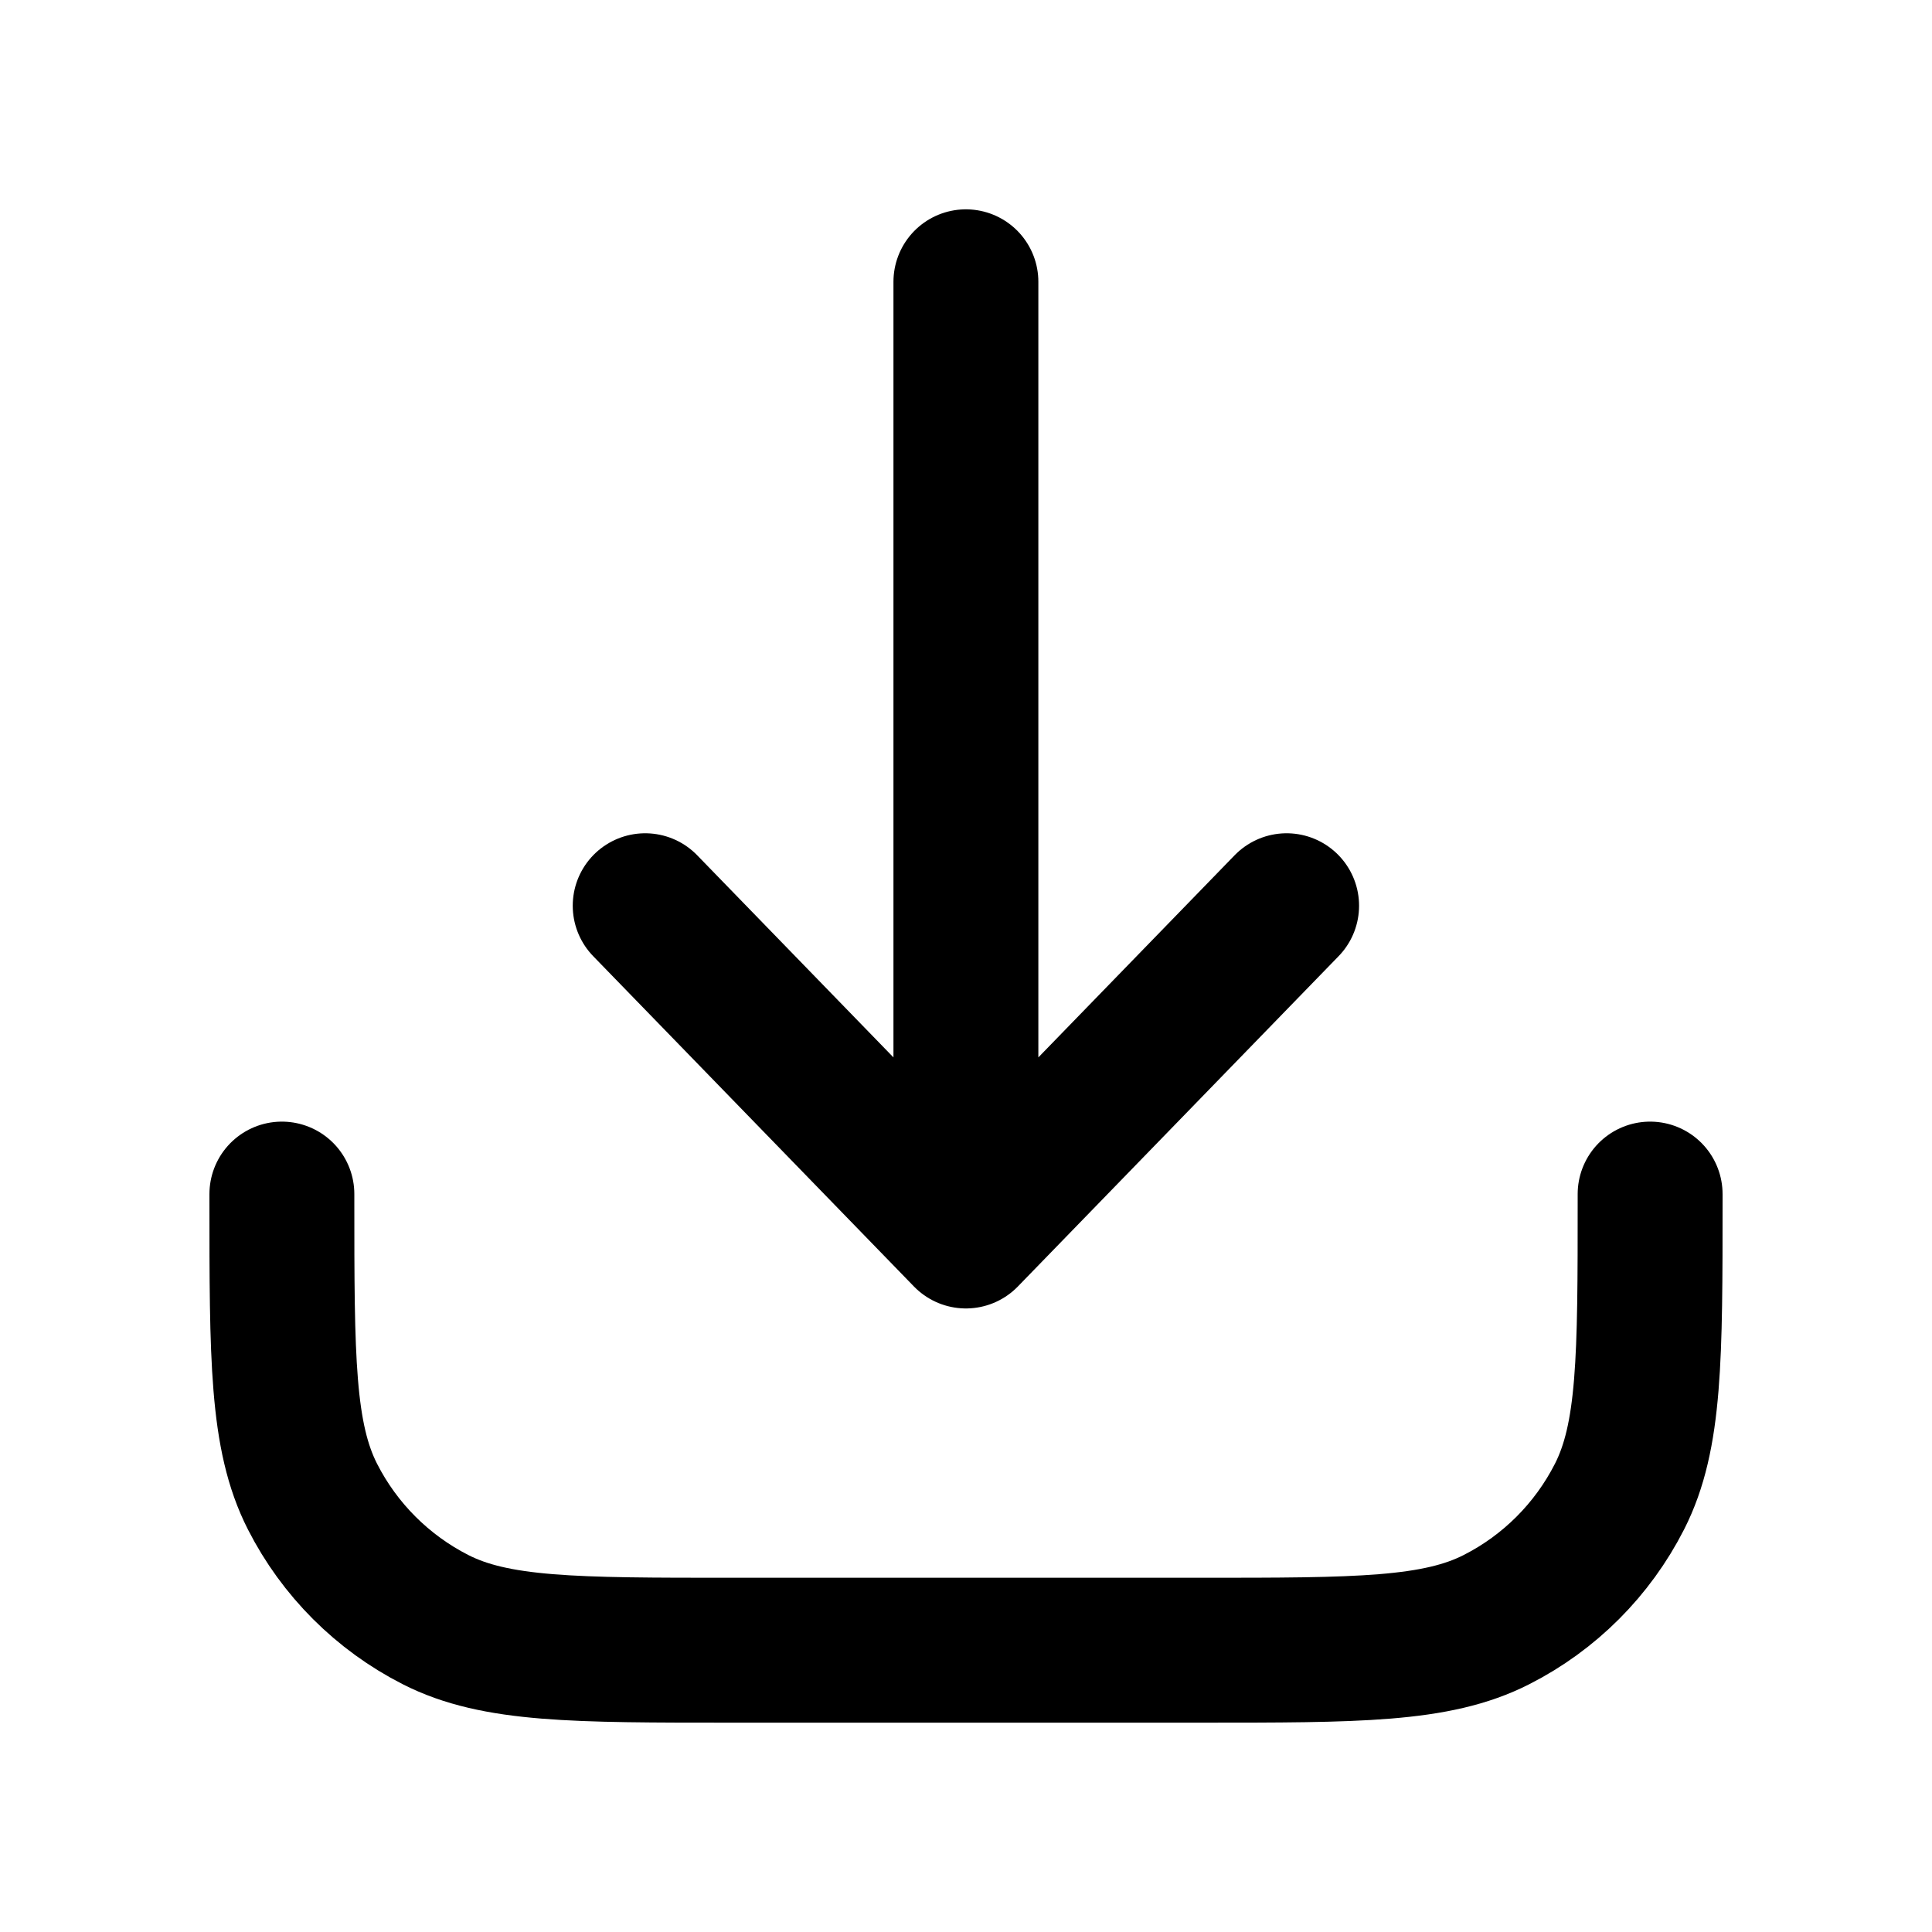
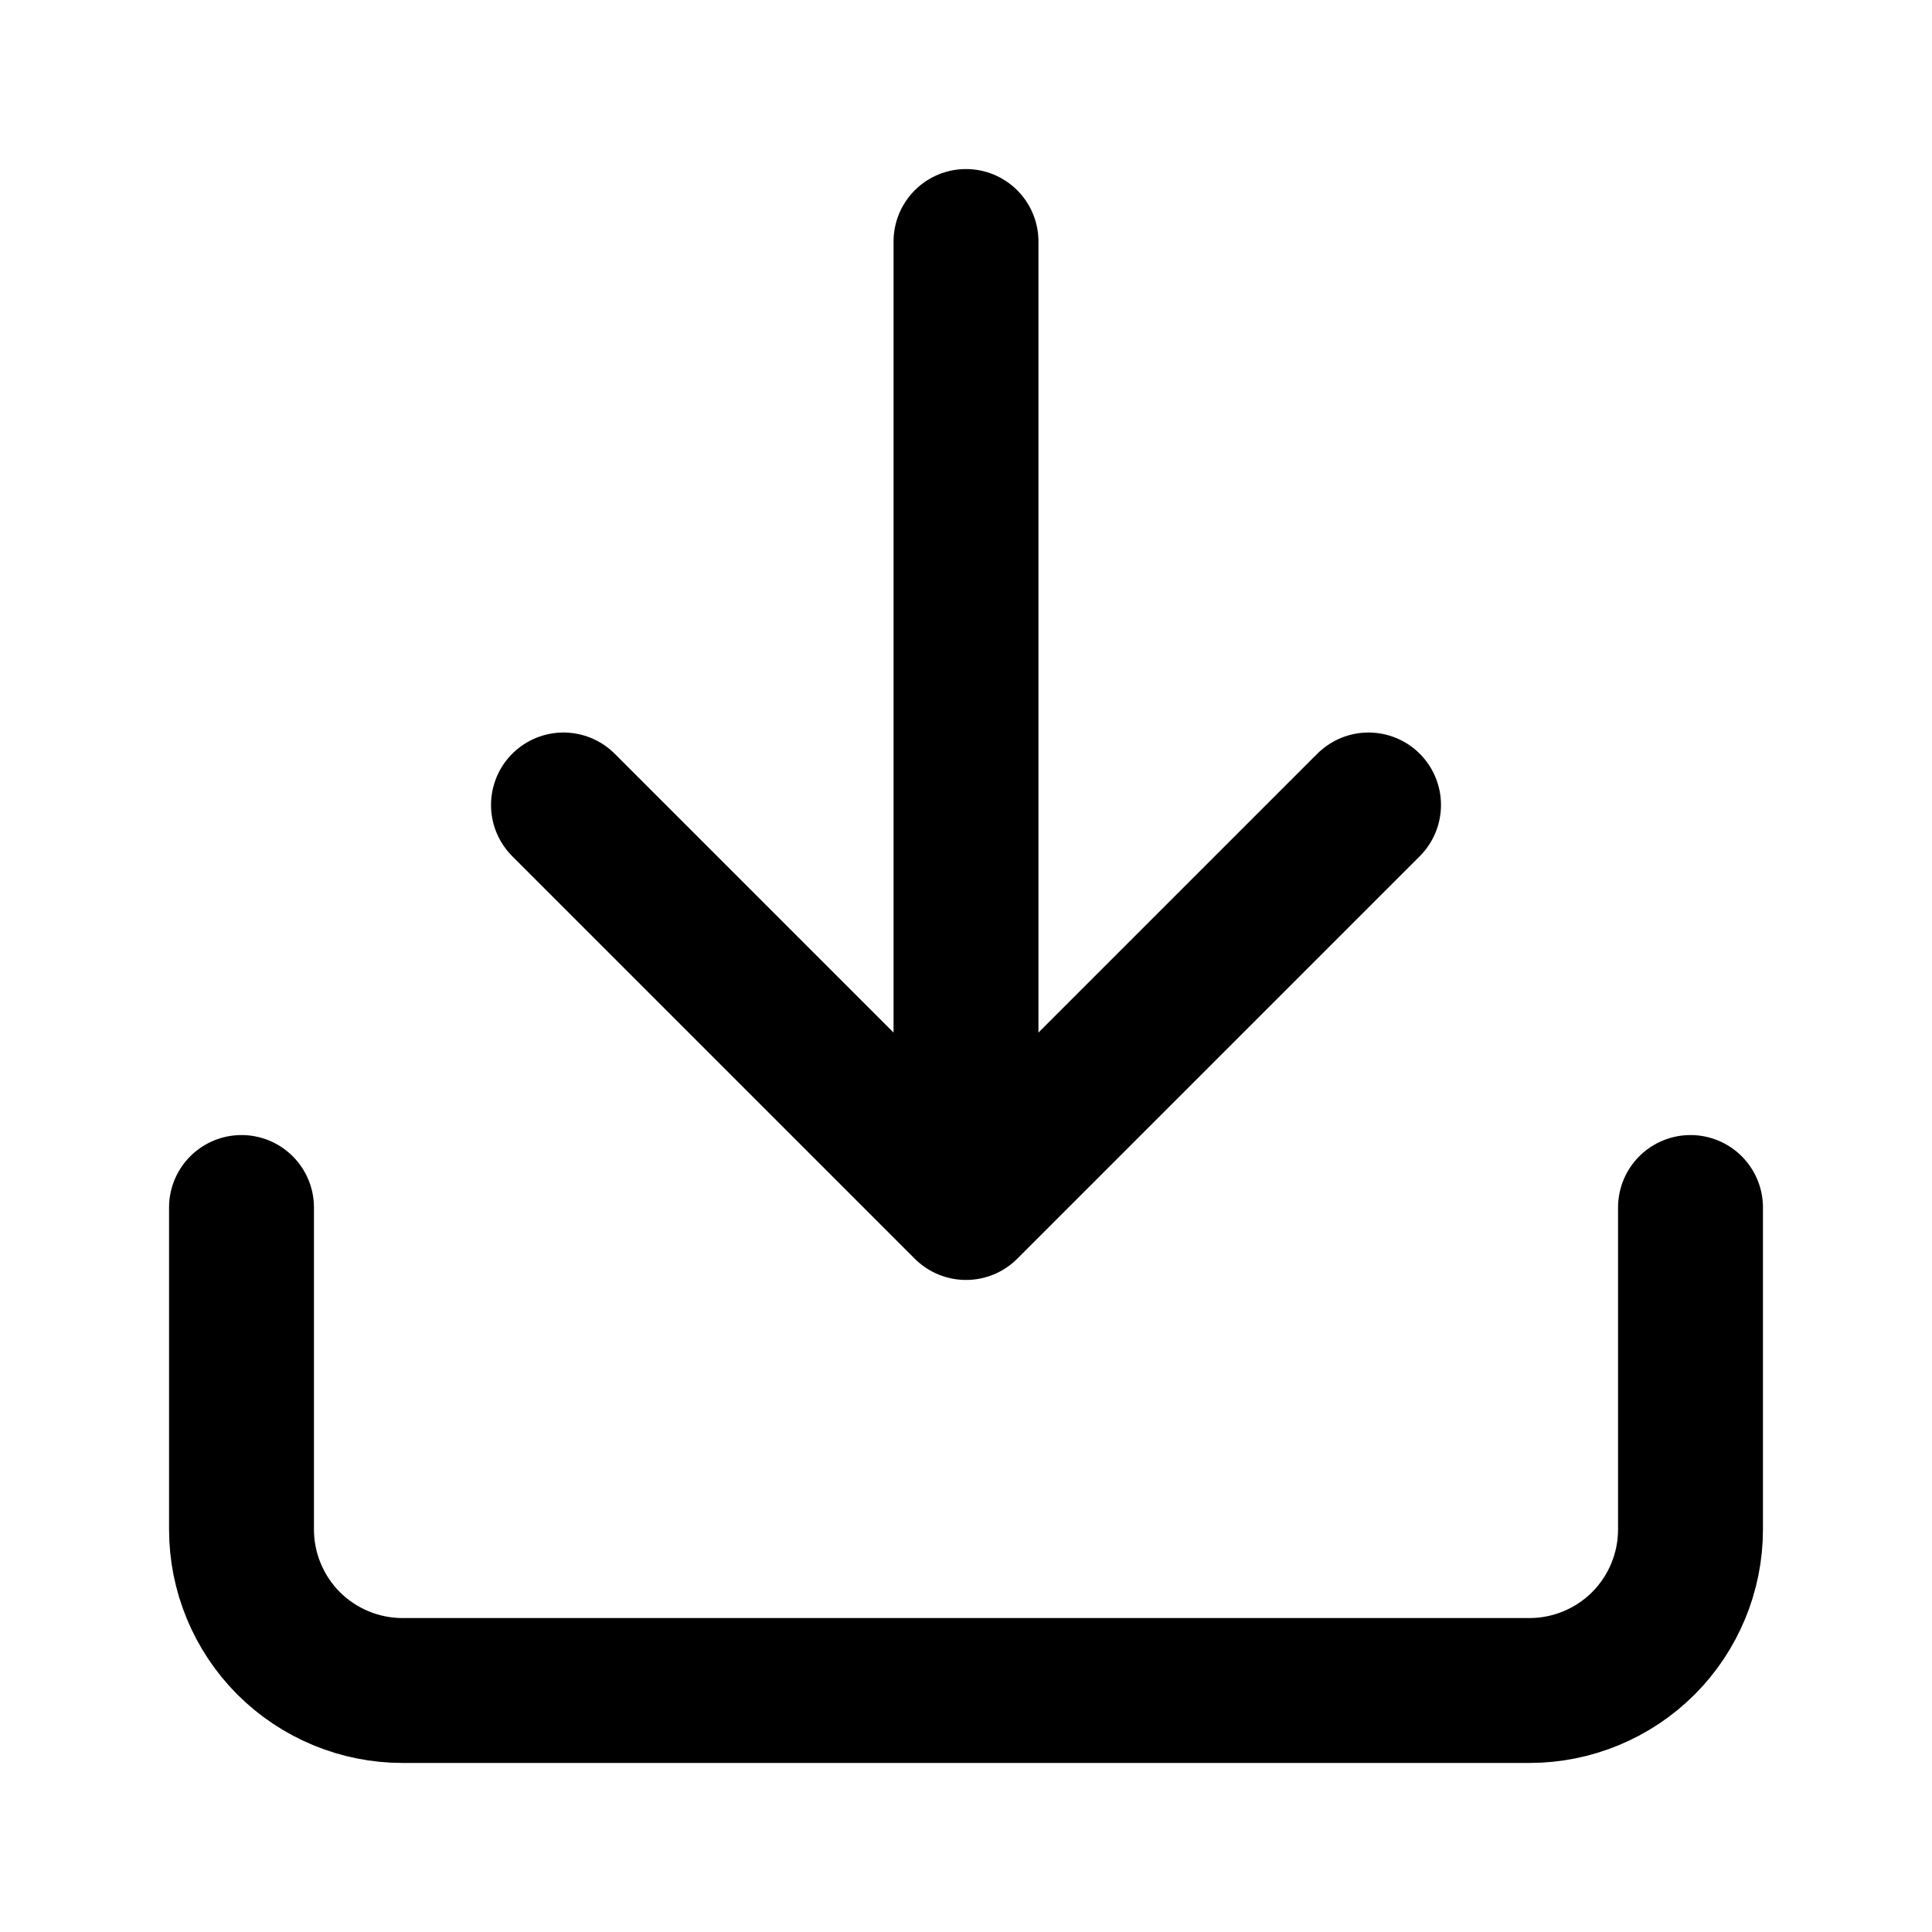
<svg xmlns="http://www.w3.org/2000/svg" class="ds-icon" viewBox="0 0 20 20" fill="none">
-   <path d="M2.918 12.361V12.424C2.918 14.055 2.918 14.87 3.235 15.493C3.514 16.041 3.96 16.487 4.508 16.766C5.13 17.083 5.946 17.083 7.577 17.083H12.423C14.054 17.083 14.87 17.083 15.492 16.766C16.041 16.487 16.486 16.041 16.765 15.493C17.082 14.87 17.082 14.055 17.082 12.424V12.361M13.319 9.376L9.999 12.795L6.679 9.376M9.999 12.795L9.999 2.917" stroke="currentColor" stroke-width="1.5" stroke-linecap="round" stroke-linejoin="round" vector-effect="non-scaling-stroke" />
+   <path d="M10 12.5V2.5M14.167 8.333L10 12.5L5.833 8.333M17.5 12.5V15.833C17.5 16.275 17.324 16.699 17.012 17.012C16.699 17.324 16.275 17.5 15.833 17.5H4.167C3.725 17.5 3.301 17.324 2.988 17.012C2.676 16.699 2.5 16.275 2.5 15.833V12.5" stroke="currentColor" stroke-width="1.5" stroke-linecap="round" stroke-linejoin="round" vector-effect="non-scaling-stroke" />
</svg>
